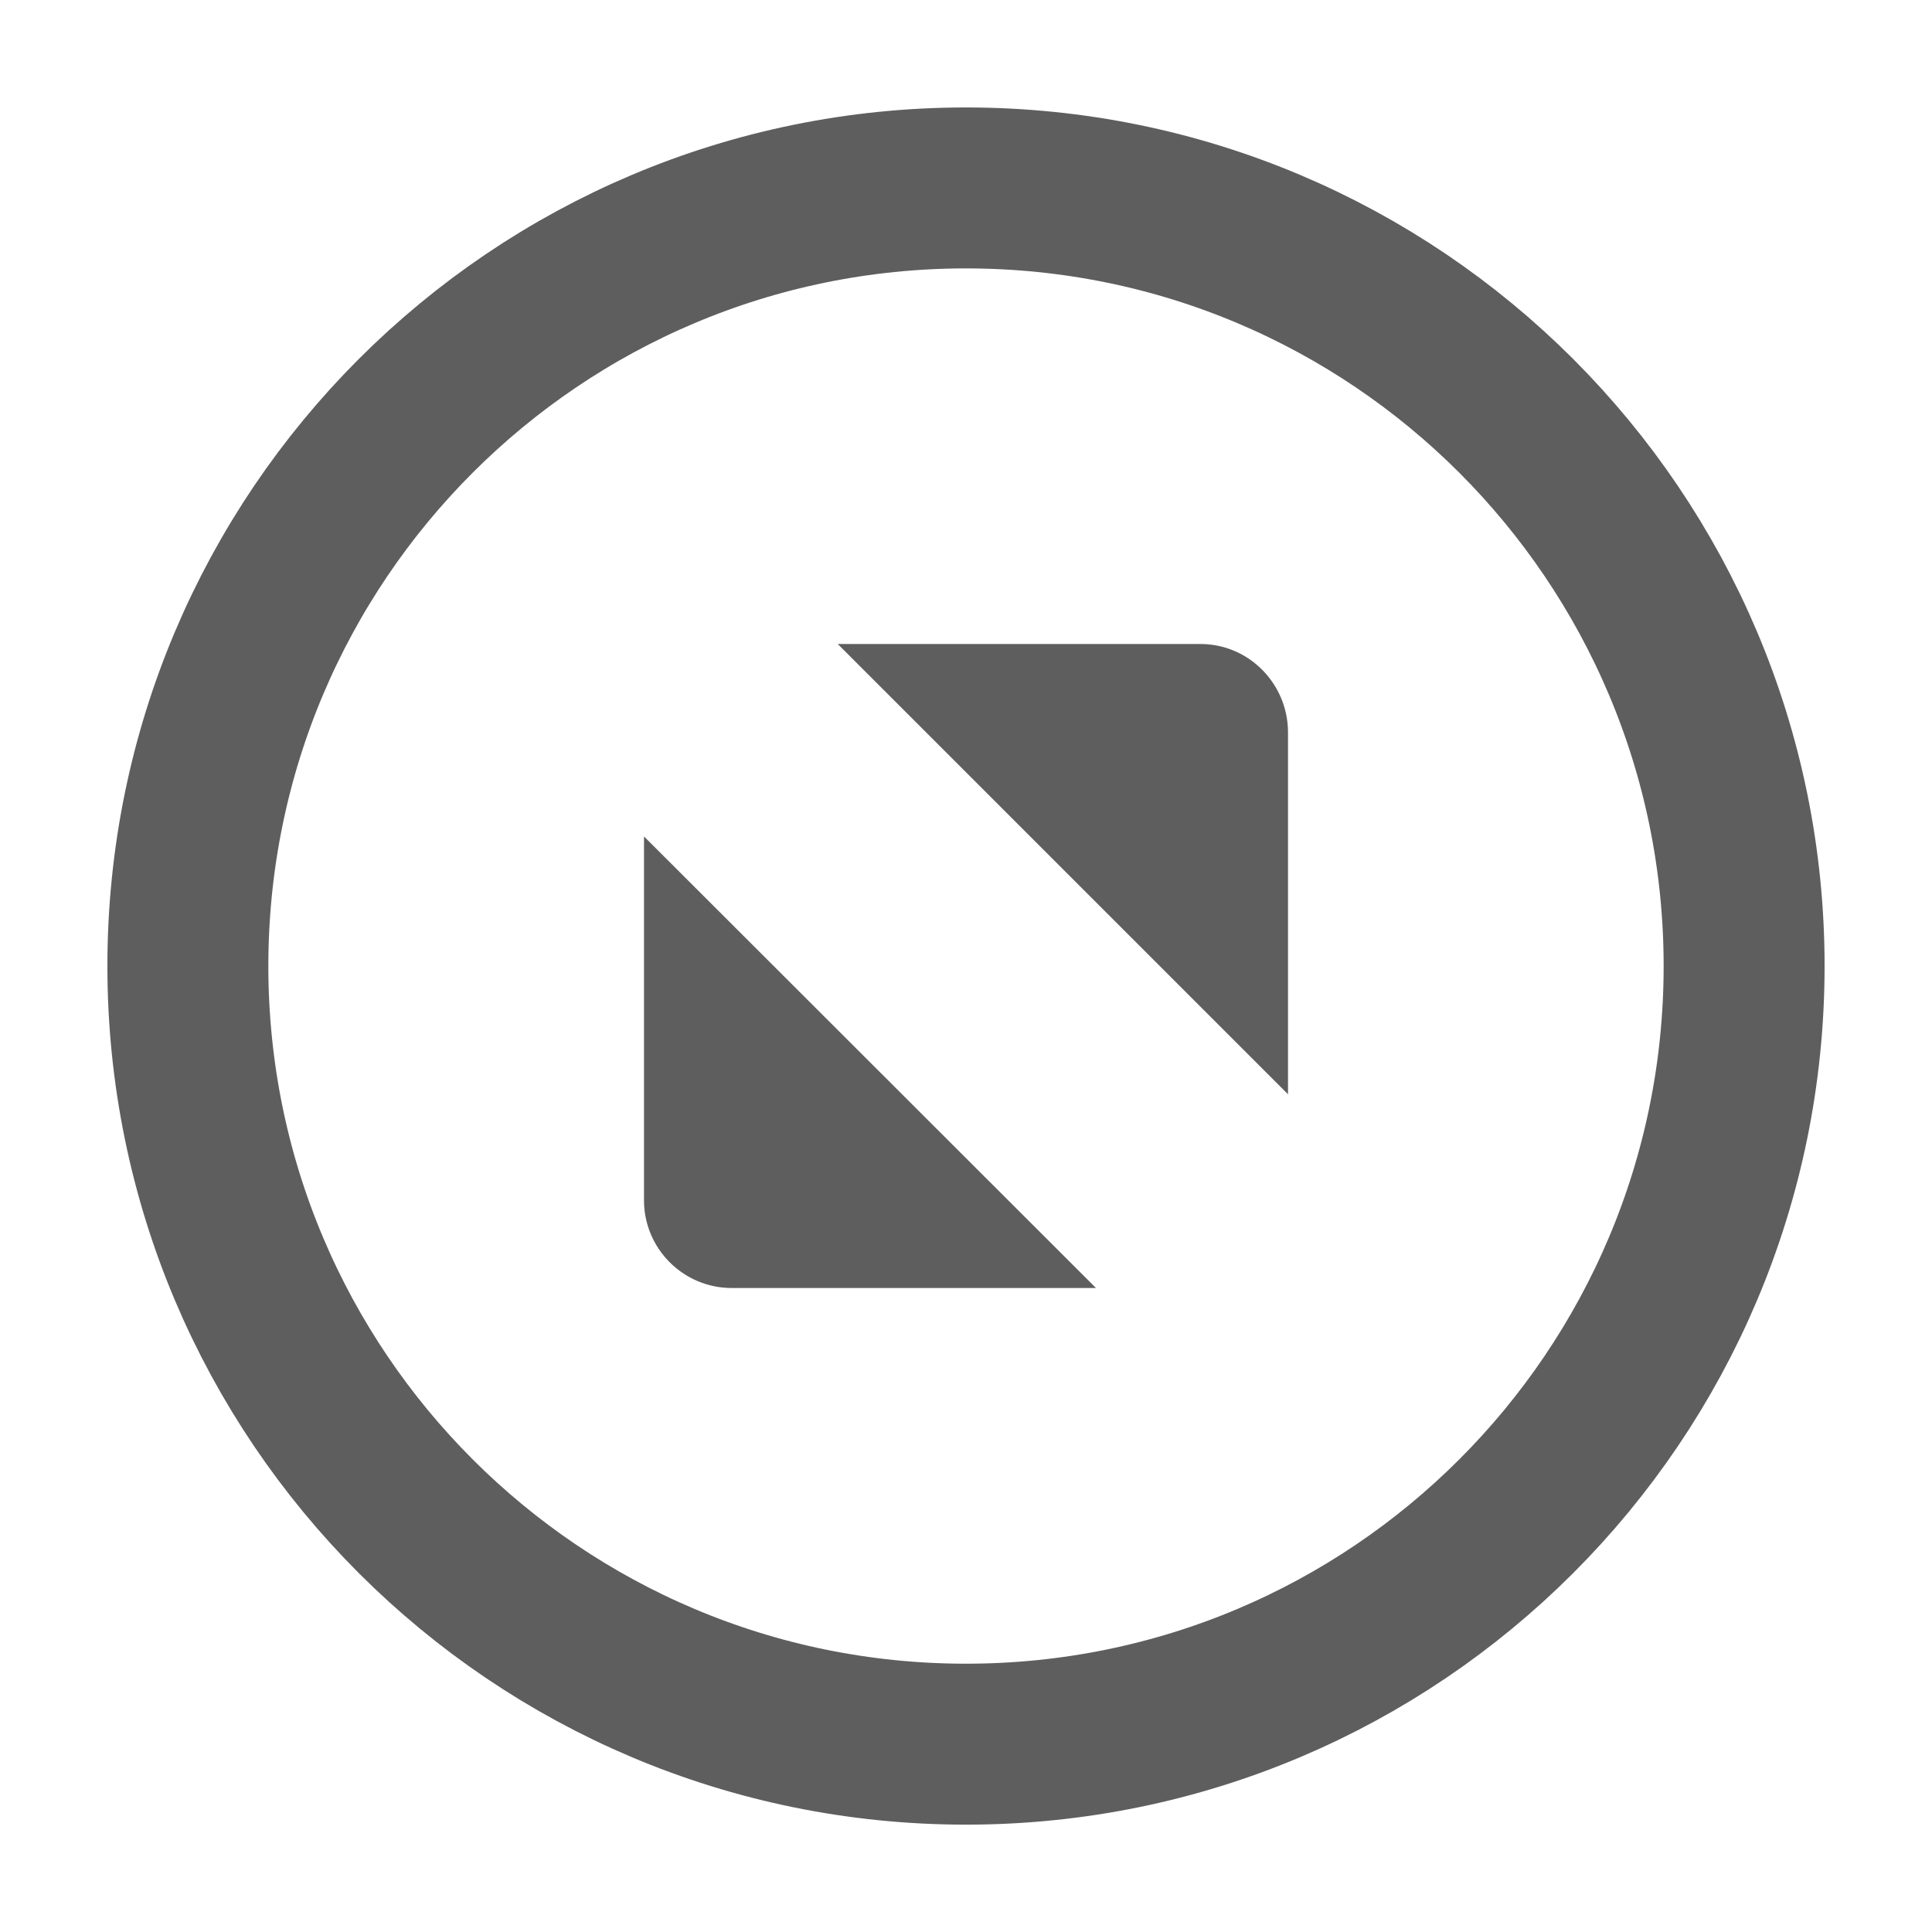
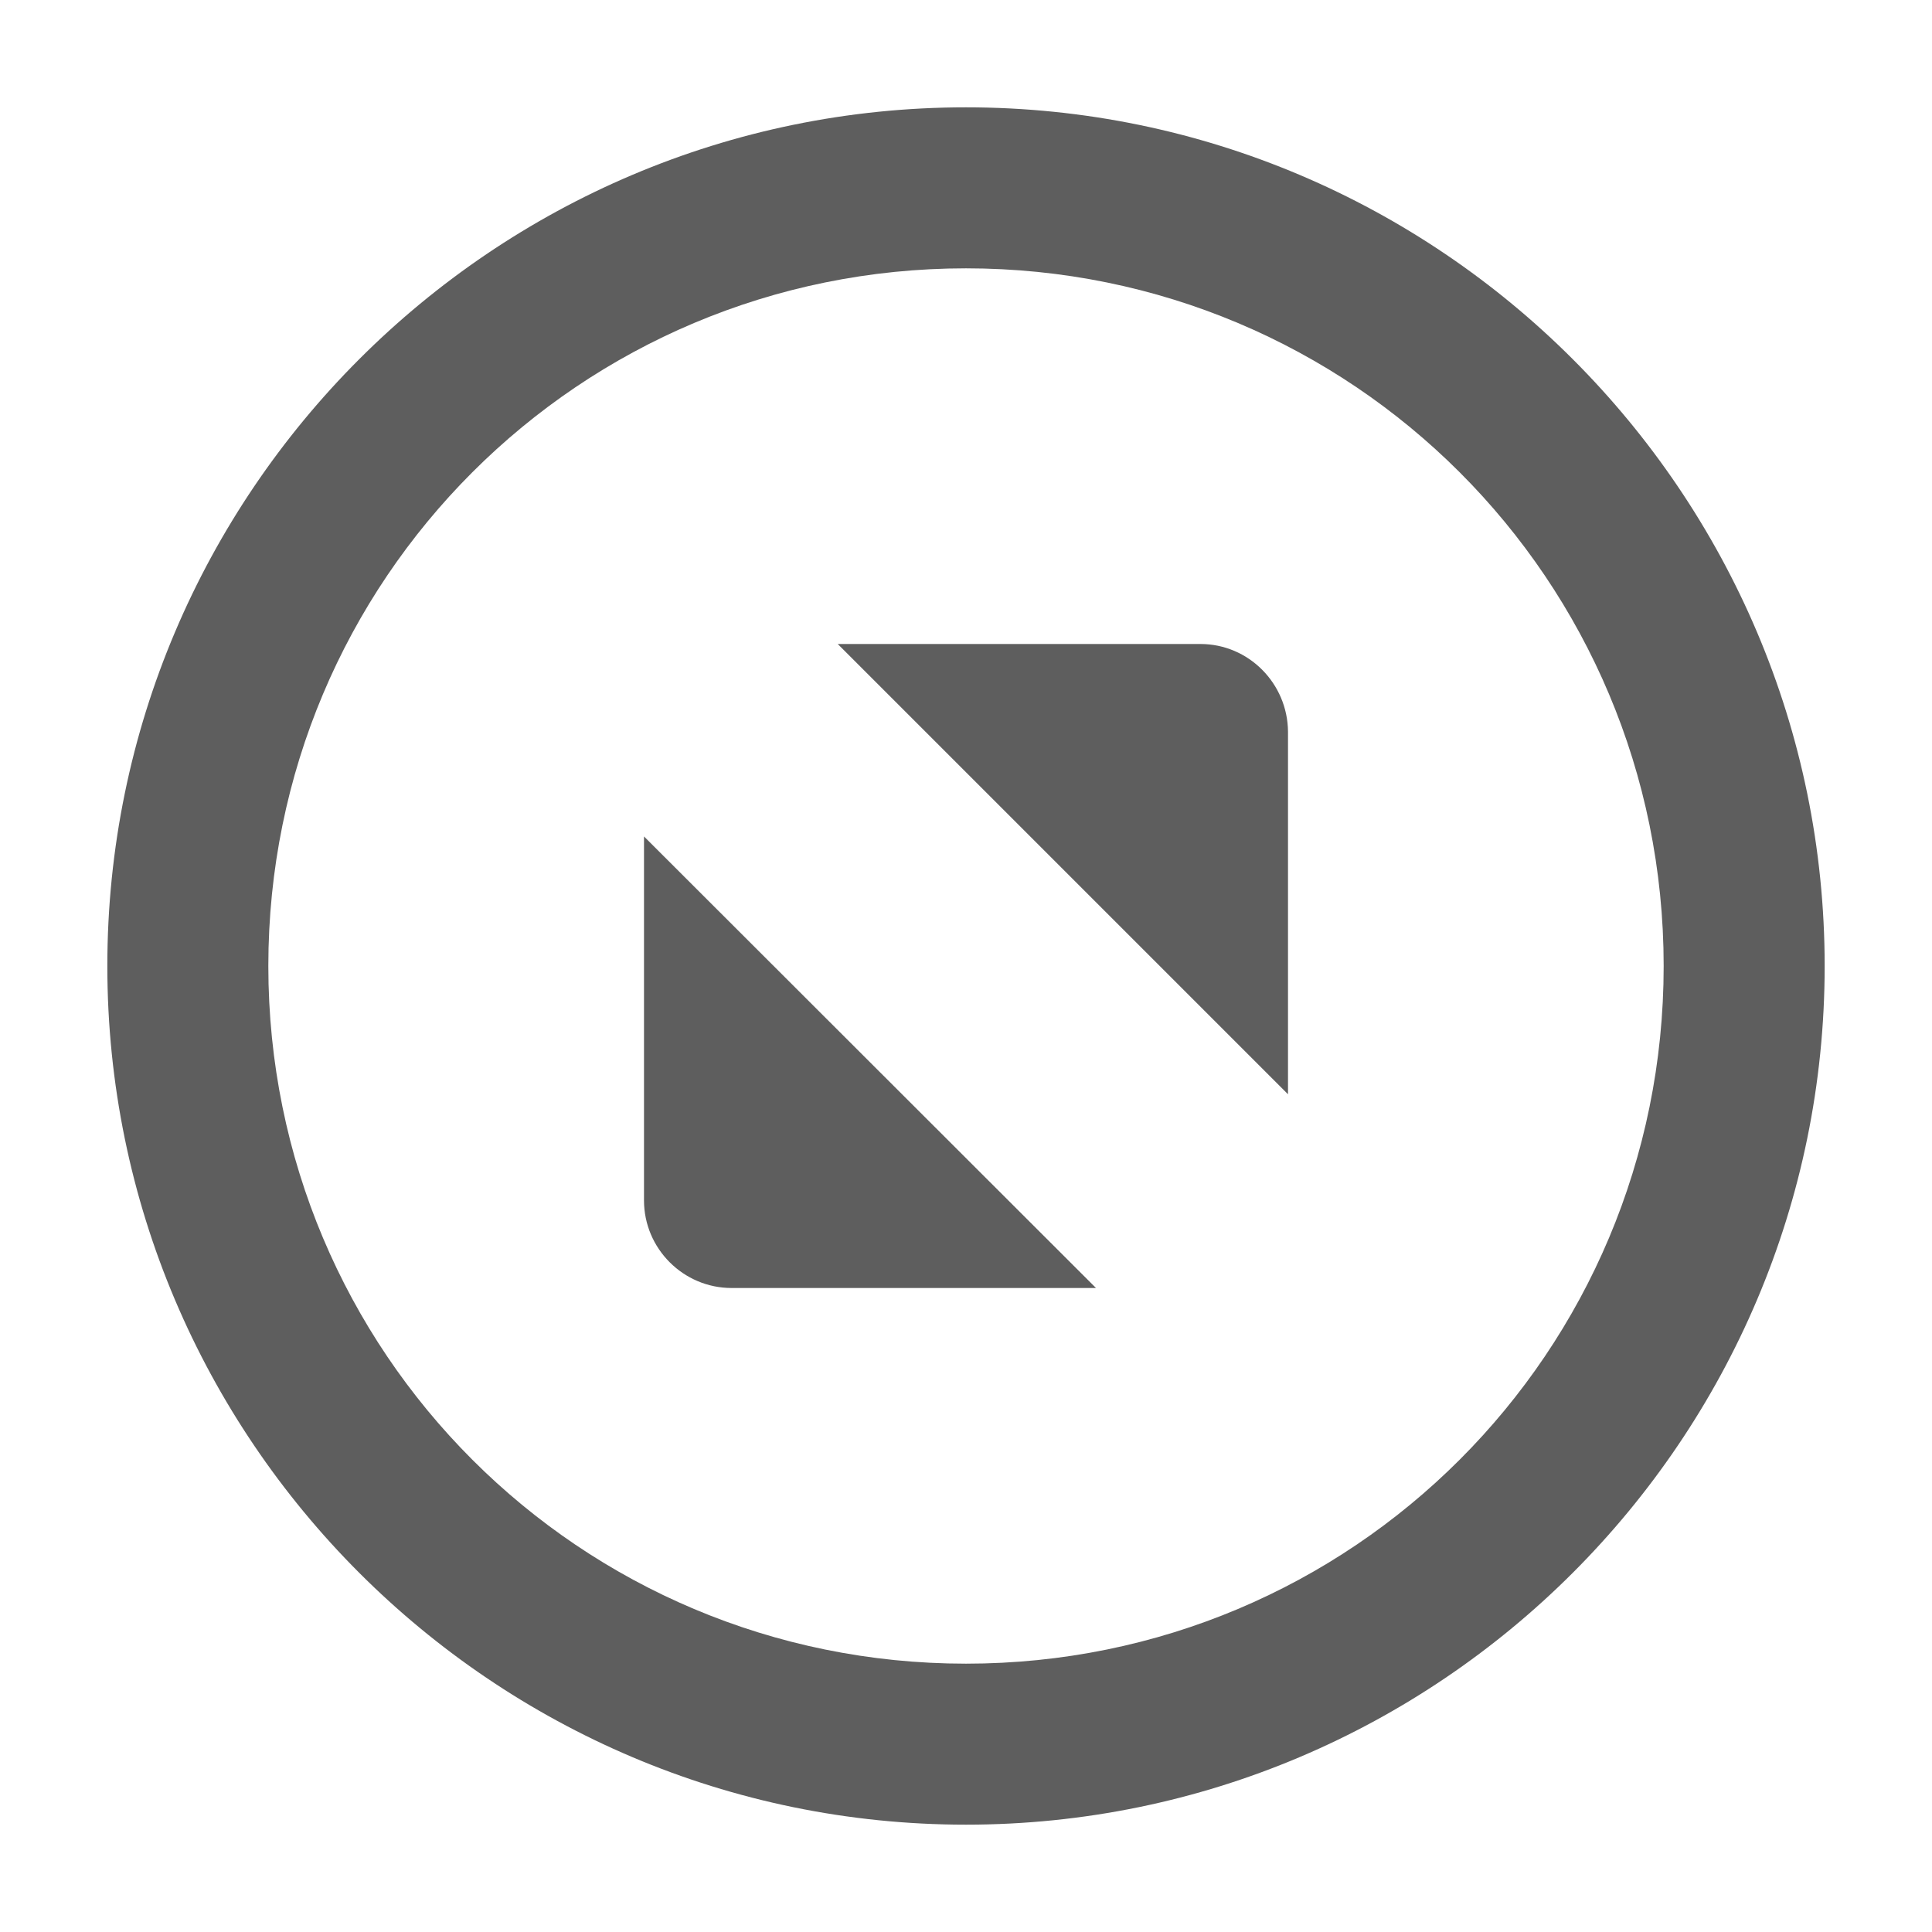
- <svg xmlns="http://www.w3.org/2000/svg" height="18" viewBox="0 0 18 18" width="18">
-   <g transform="translate(-1)">
-     <path d="m8.805 6h3.379c.449 0 .812.367.816.816v3.379zm2.406 6h-3.395c-.449 0-.816-.367-.816-.816v-3.391z" fill="#5e5e5e" fill-rule="evenodd" />
-     <path d="m-173.257 586.166c0-3.458-2.803-6.261-6.261-6.261s-6.261 2.803-6.261 6.261 2.803 6.261 6.261 6.261 6.261-2.803 6.261-6.261zm0 0" fill="none" stroke="#5e5e5e" stroke-linejoin="round" stroke-width="1.295" transform="matrix(1.157895 0 0 1.157895 217.8629 -669.7182)" />
-   </g>
+ <svg xmlns="http://www.w3.org/2000/svg" height="18" width="18">
+   <path d="m9 1c-4.409 0-8 3.591-8 8 0 4.409 3.591 8 8 8 4.409 0 8-3.591 8-8 0-4.409-3.591-8-8-8zm0 1.5c3.599 0 6.5 2.901 6.5 6.5s-2.901 6.5-6.5 6.5c-3.599 0-6.5-2.901-6.5-6.5 0-3.599 2.901-6.5 6.5-6.5zm-1.195 3.5 4.195 4.195v-3.379c-.004-.449-.367-.816-.816-.816zm-1.805 1.793v3.391c0 .449.367.816.816.816h3.395z" fill="#5e5e5e" fill-rule="evenodd" />
</svg>
